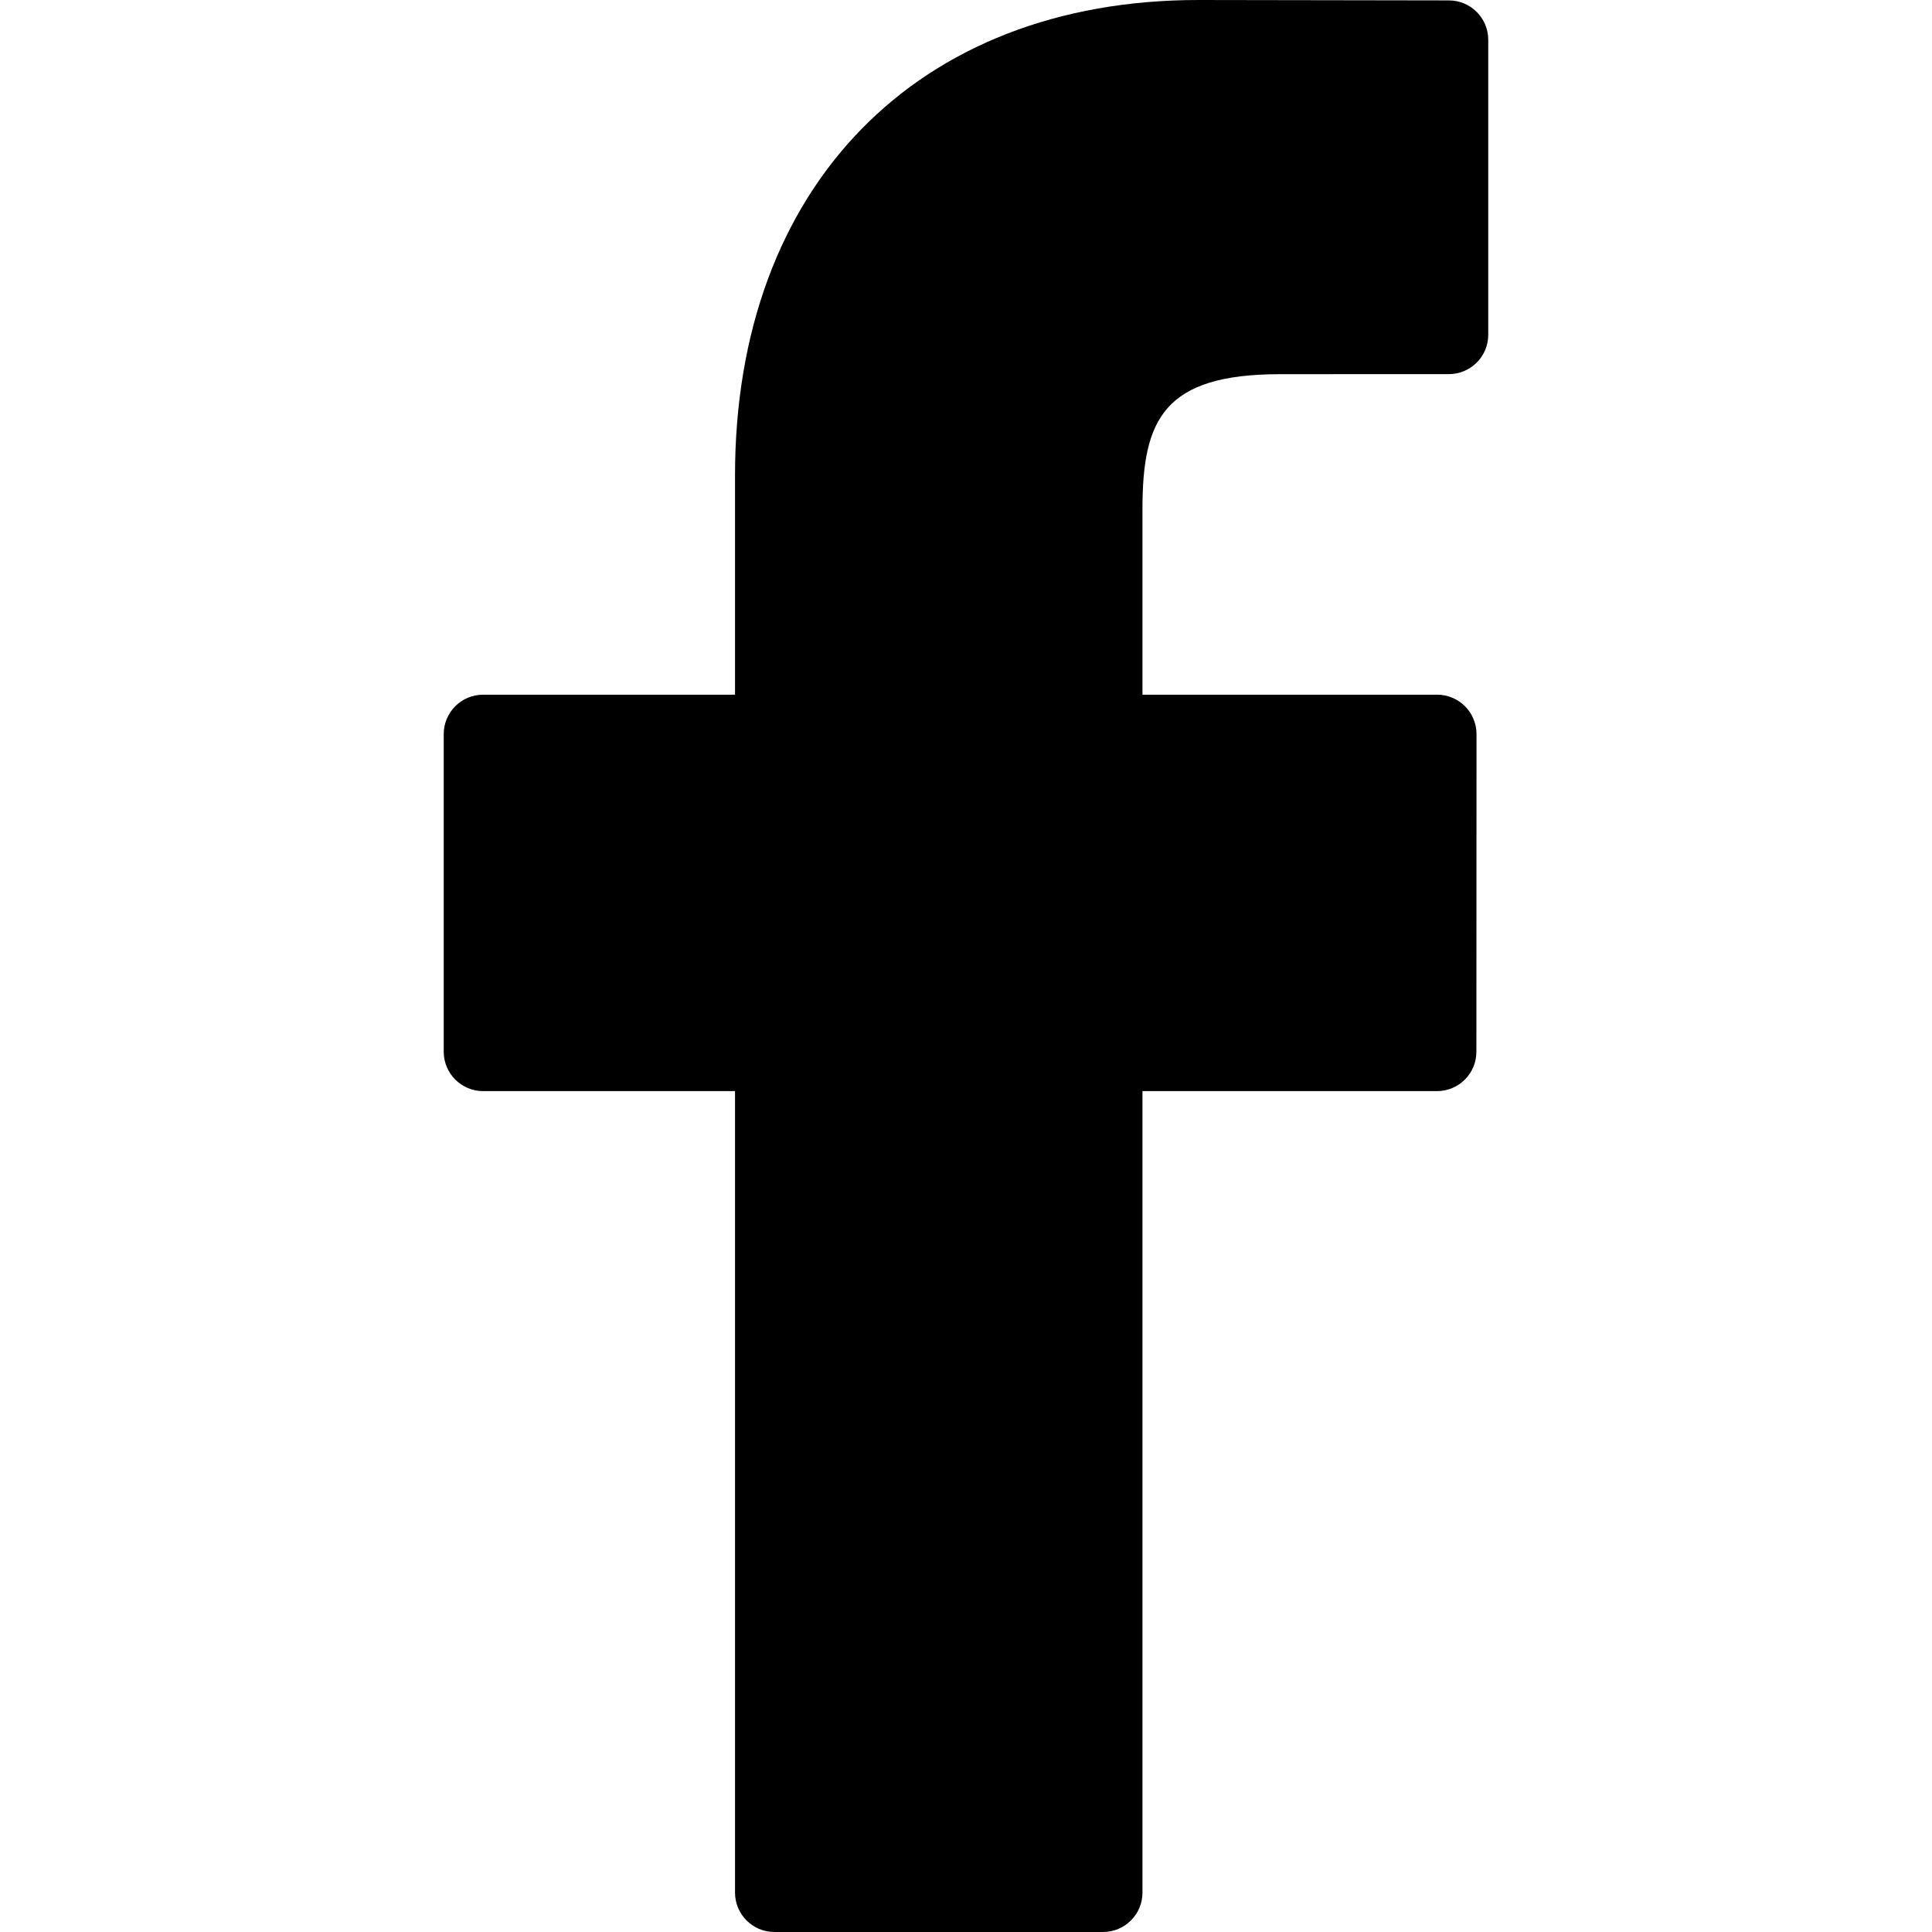
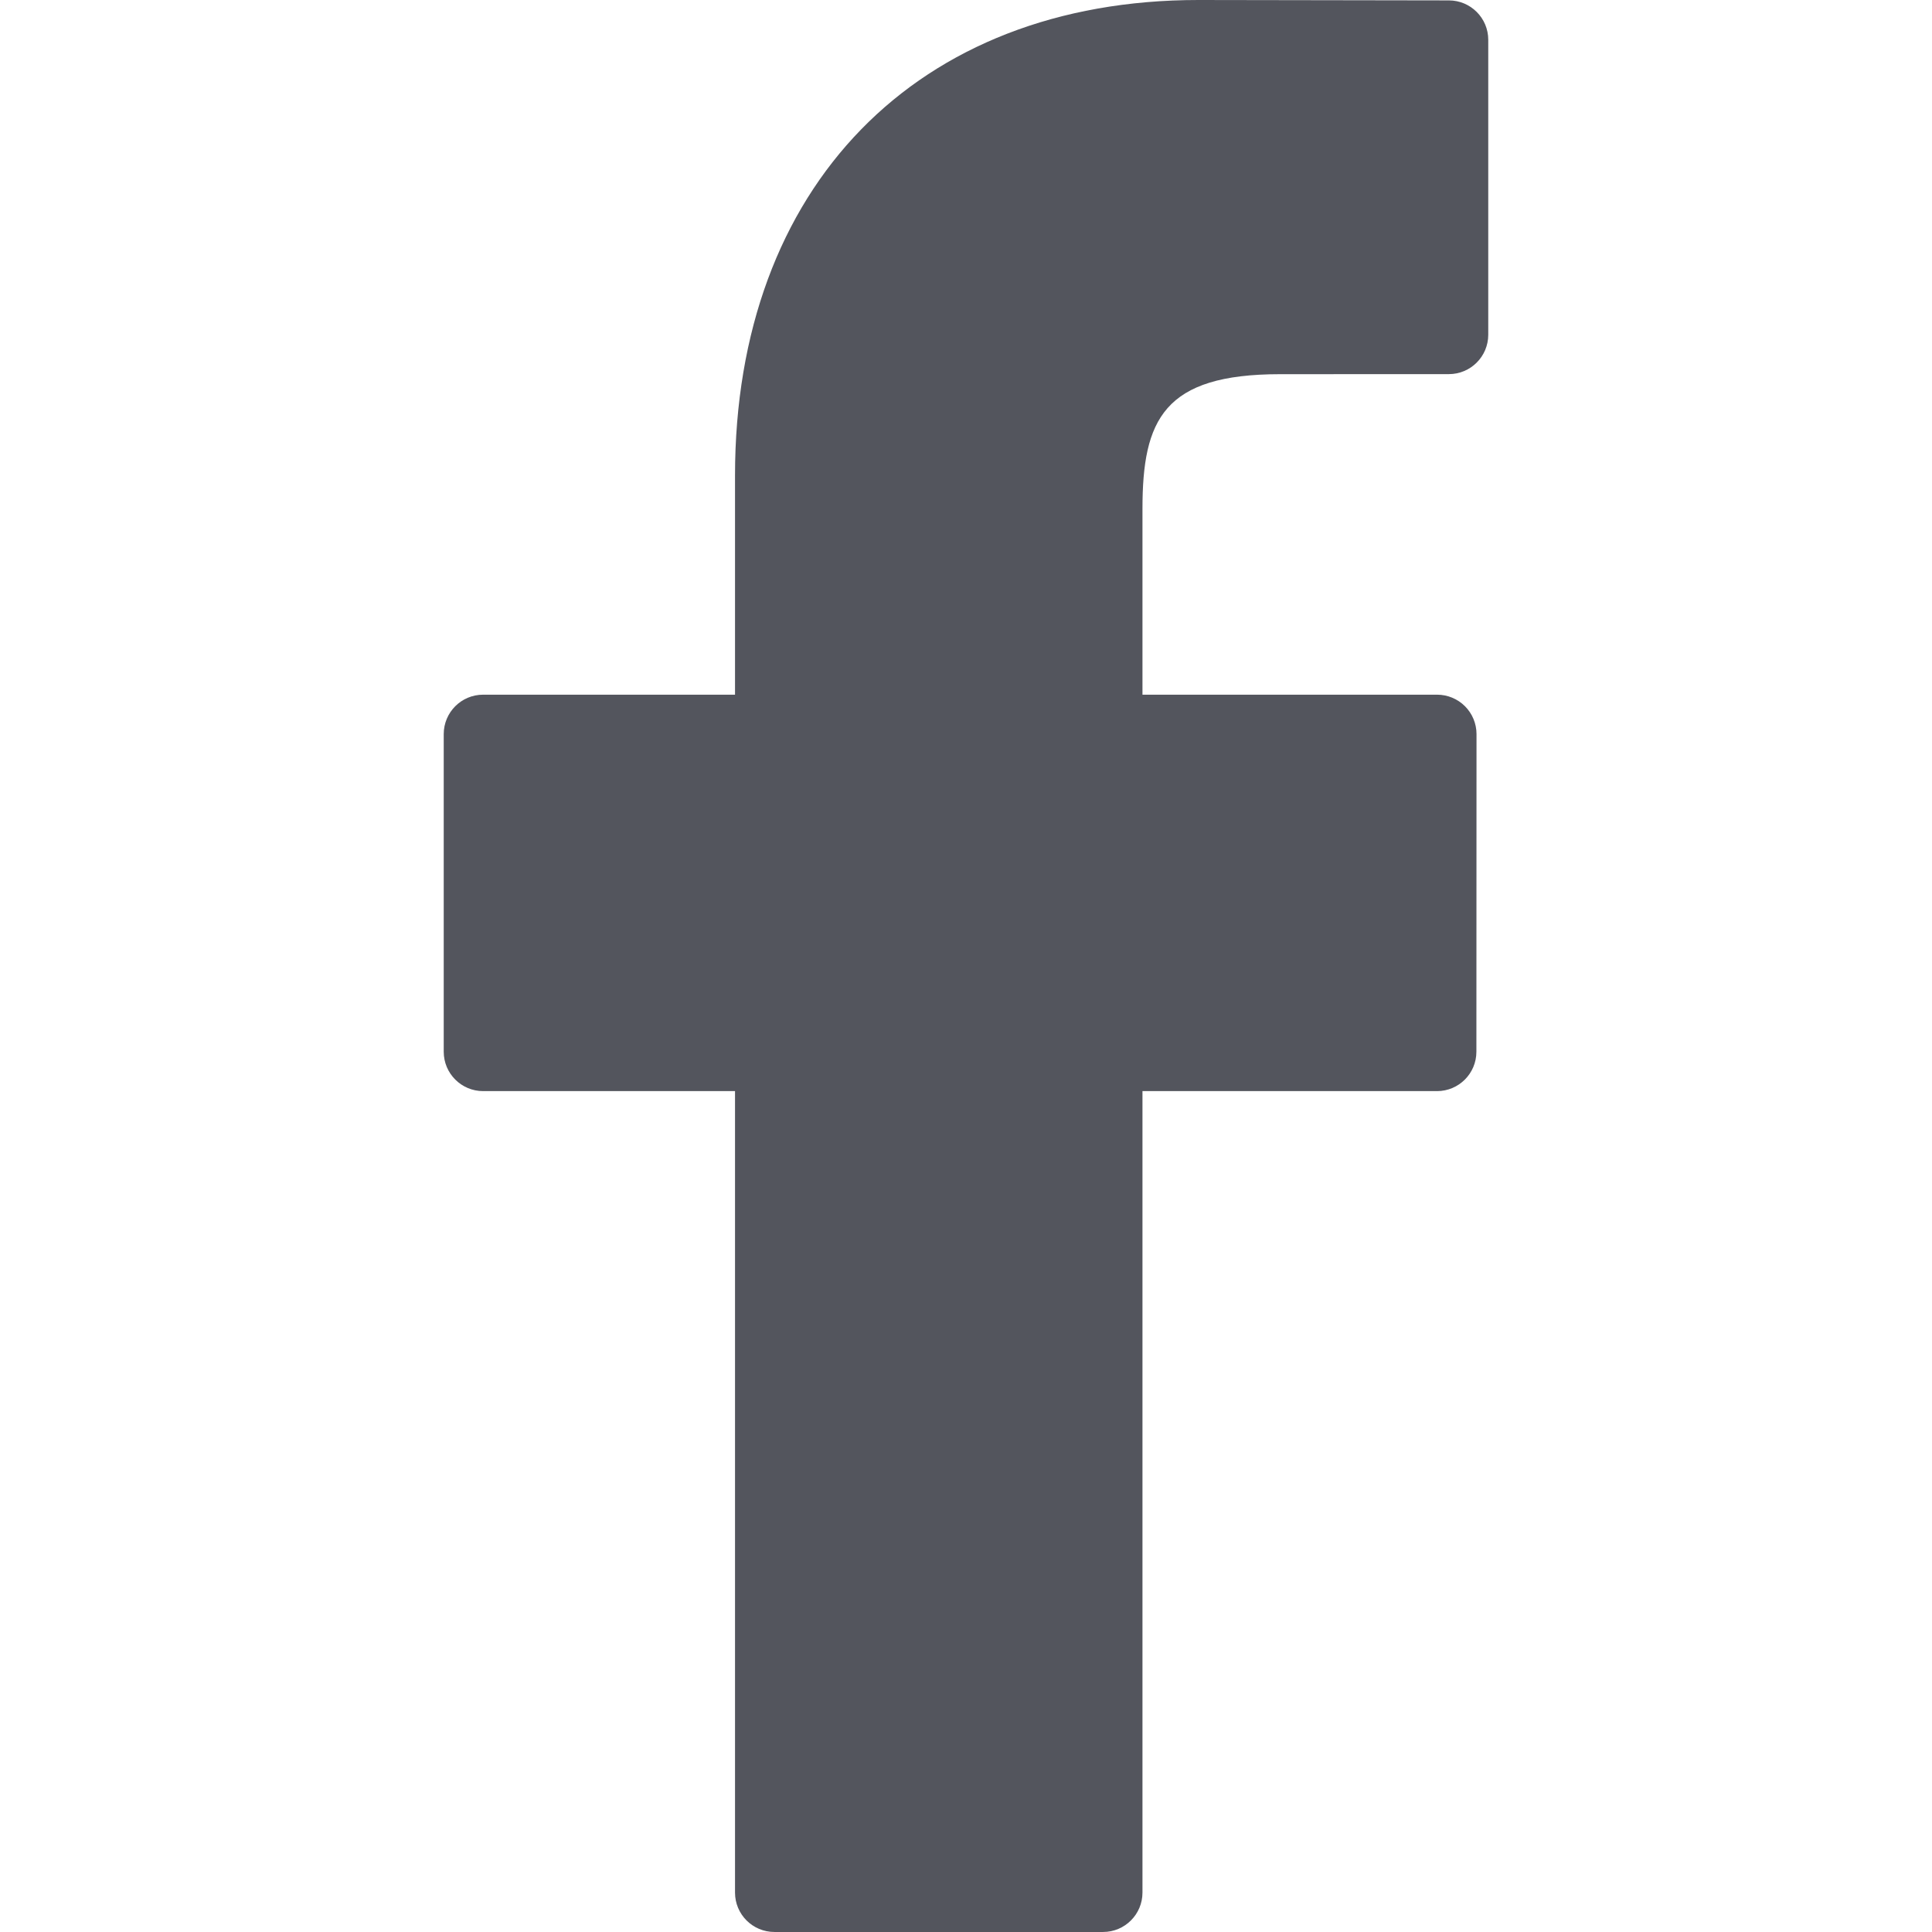
<svg xmlns="http://www.w3.org/2000/svg" version="1.1" id="Capa_1" x="0px" y="0px" width="96.124px" height="96.123px" viewBox="0 0 96.124 96.123" style="enable-background:new 0 0 96.124 96.123;" xml:space="preserve">
  <g>
-     <path d="M72.089,0.02L59.624,0C45.62,0,36.57,9.285,36.57,23.656v10.907H24.037c-1.083,0-1.96,0.878-1.96,1.961v15.803   c0,1.083,0.878,1.96,1.96,1.96h12.533v39.876c0,1.083,0.877,1.96,1.96,1.96h16.352c1.083,0,1.96-0.878,1.96-1.96V54.287h14.654   c1.083,0,1.96-0.877,1.96-1.96l0.006-15.803c0-0.52-0.207-1.018-0.574-1.386c-0.367-0.368-0.867-0.575-1.387-0.575H56.842v-9.246   c0-4.444,1.059-6.7,6.848-6.7l8.397-0.003c1.082,0,1.959-0.878,1.959-1.96V1.98C74.046,0.899,73.17,0.022,72.089,0.02z" />
+     <path style="fill:#53555D;" d="M72.089,0.02L59.624,0C45.62,0,36.57,9.285,36.57,23.656v10.907H24.037c-1.083,0-1.96,0.878-1.96,1.961v15.803   c0,1.083,0.878,1.96,1.96,1.96h12.533v39.876c0,1.083,0.877,1.96,1.96,1.96h16.352c1.083,0,1.96-0.878,1.96-1.96V54.287h14.654   c1.083,0,1.96-0.877,1.96-1.96l0.006-15.803c0-0.52-0.207-1.018-0.574-1.386c-0.367-0.368-0.867-0.575-1.387-0.575H56.842v-9.246   c0-4.444,1.059-6.7,6.848-6.7l8.397-0.003c1.082,0,1.959-0.878,1.959-1.96V1.98C74.046,0.899,73.17,0.022,72.089,0.02z" />
  </g>
  <g>
</g>
  <g>
</g>
  <g>
</g>
  <g>
</g>
  <g>
</g>
  <g>
</g>
  <g>
</g>
  <g>
</g>
  <g>
</g>
  <g>
</g>
  <g>
</g>
  <g>
</g>
  <g>
</g>
  <g>
</g>
  <g>
</g>
</svg>
